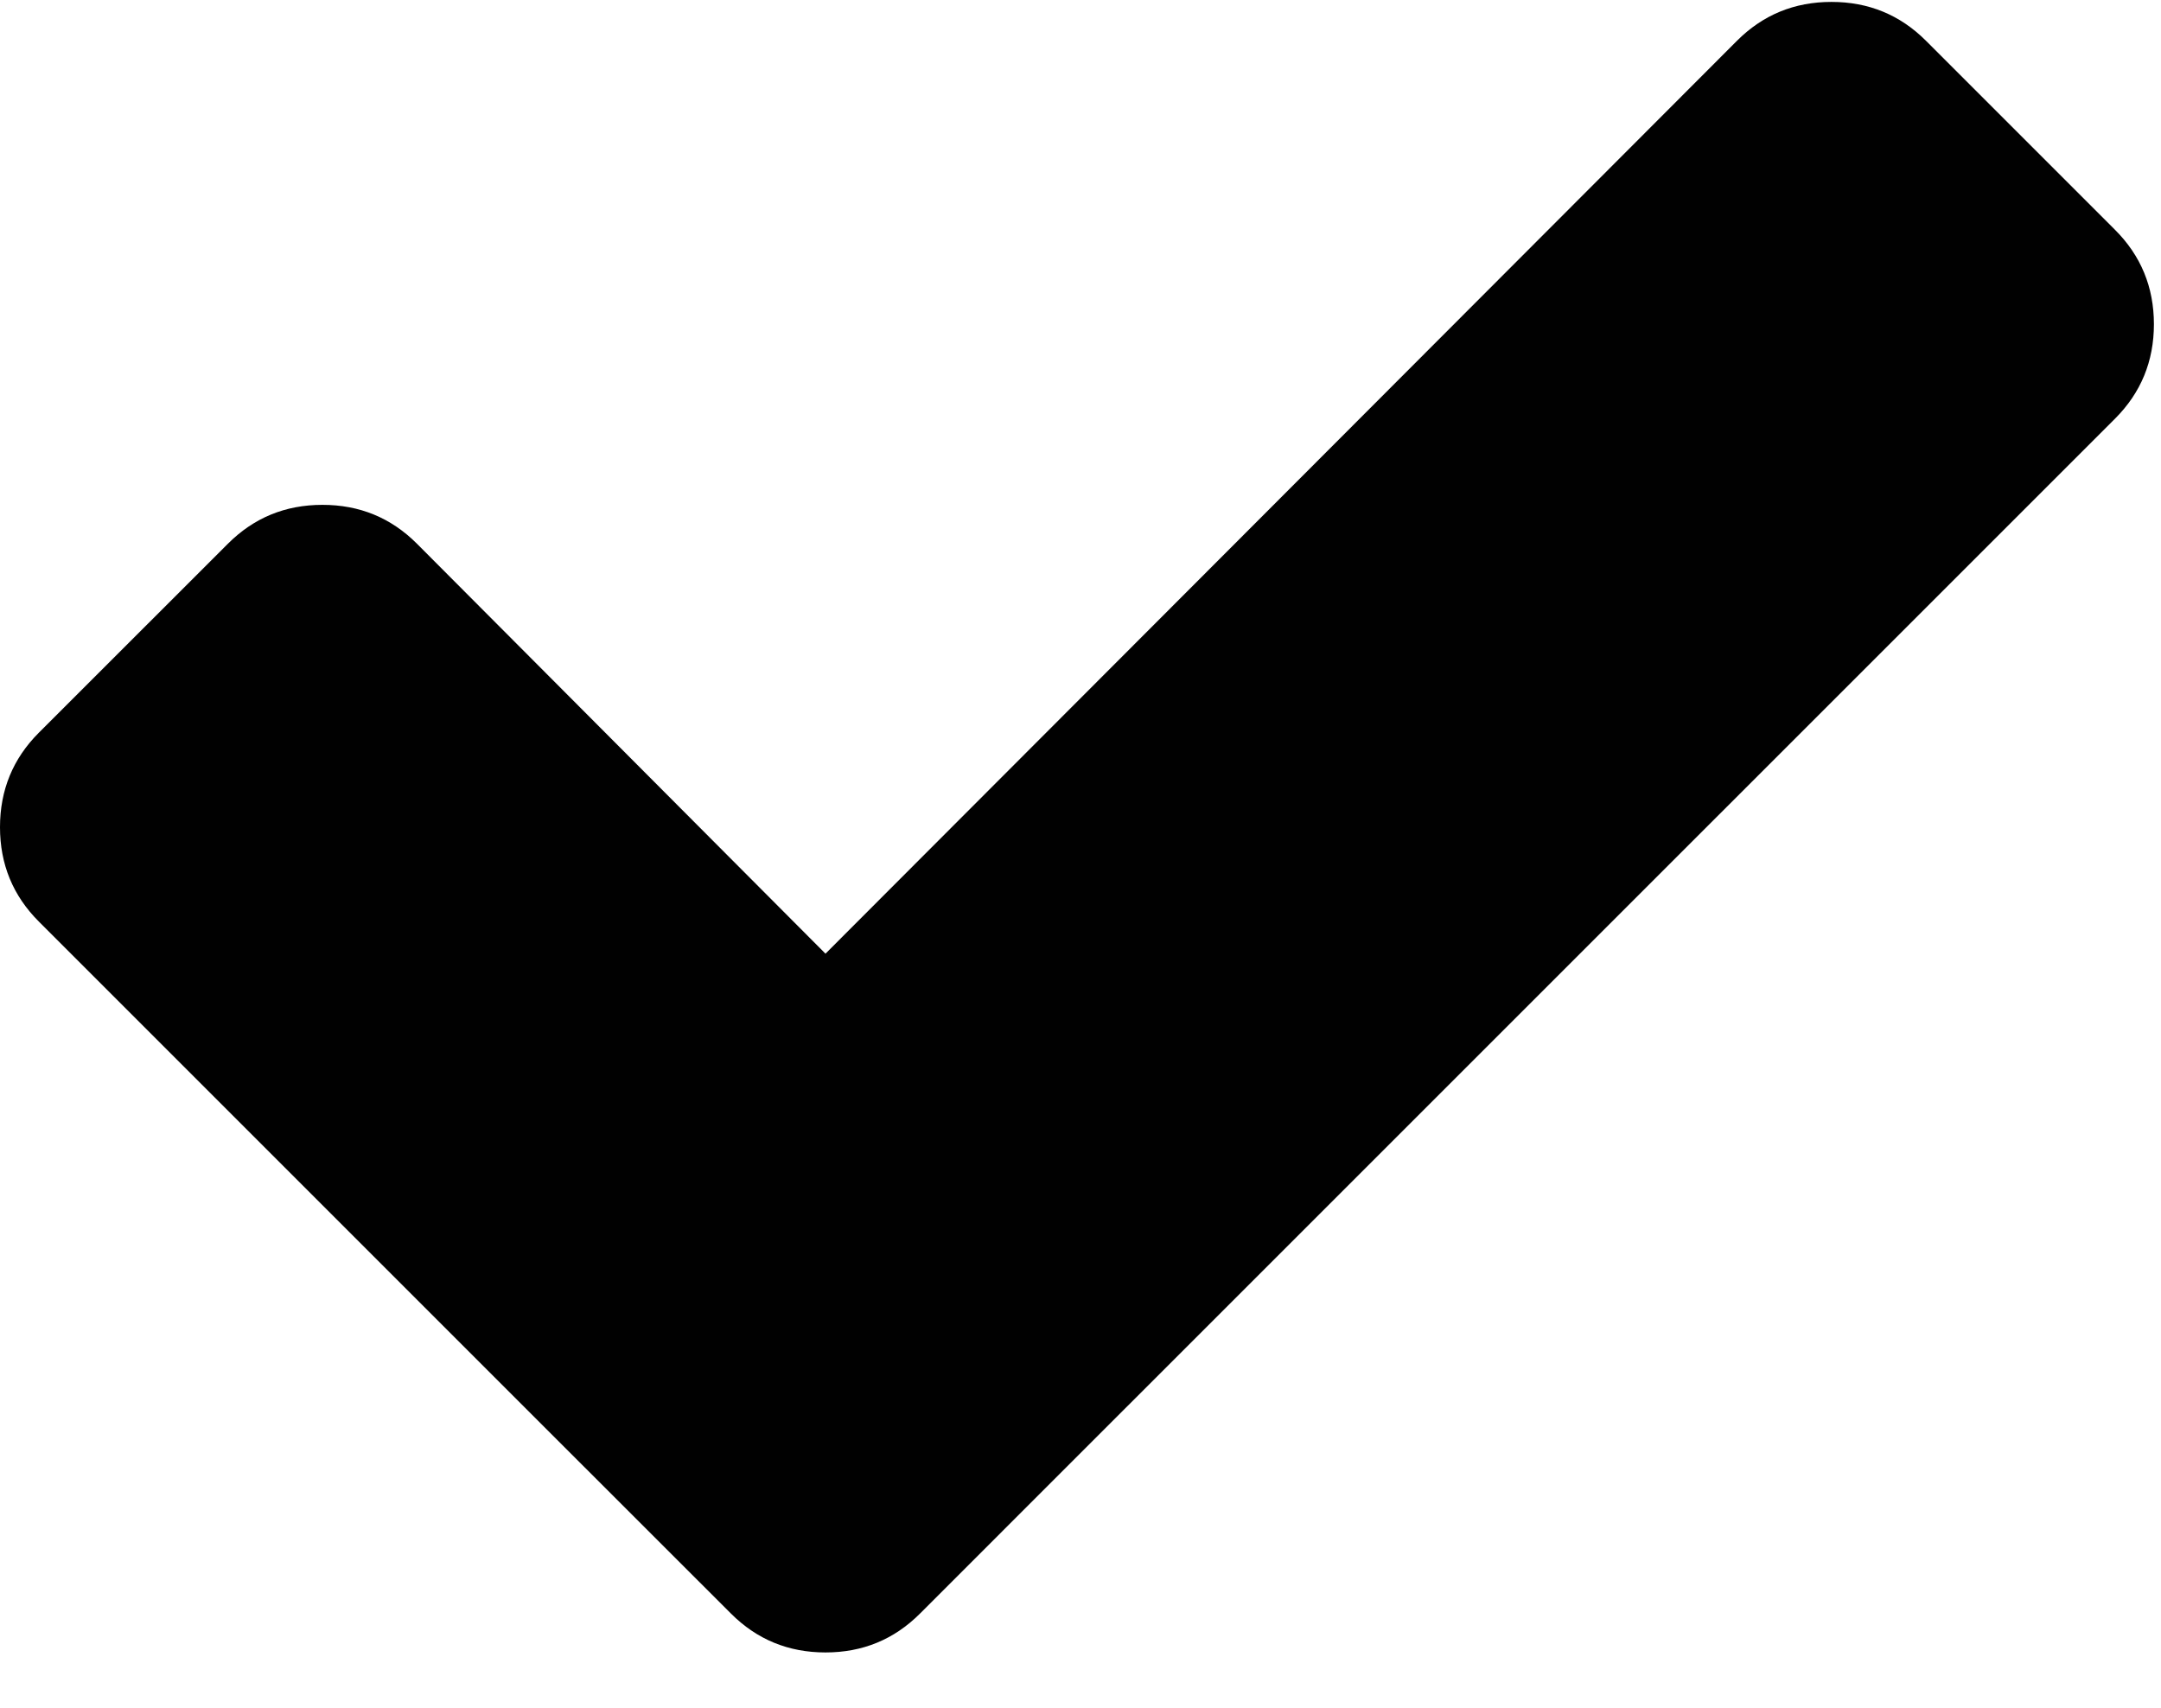
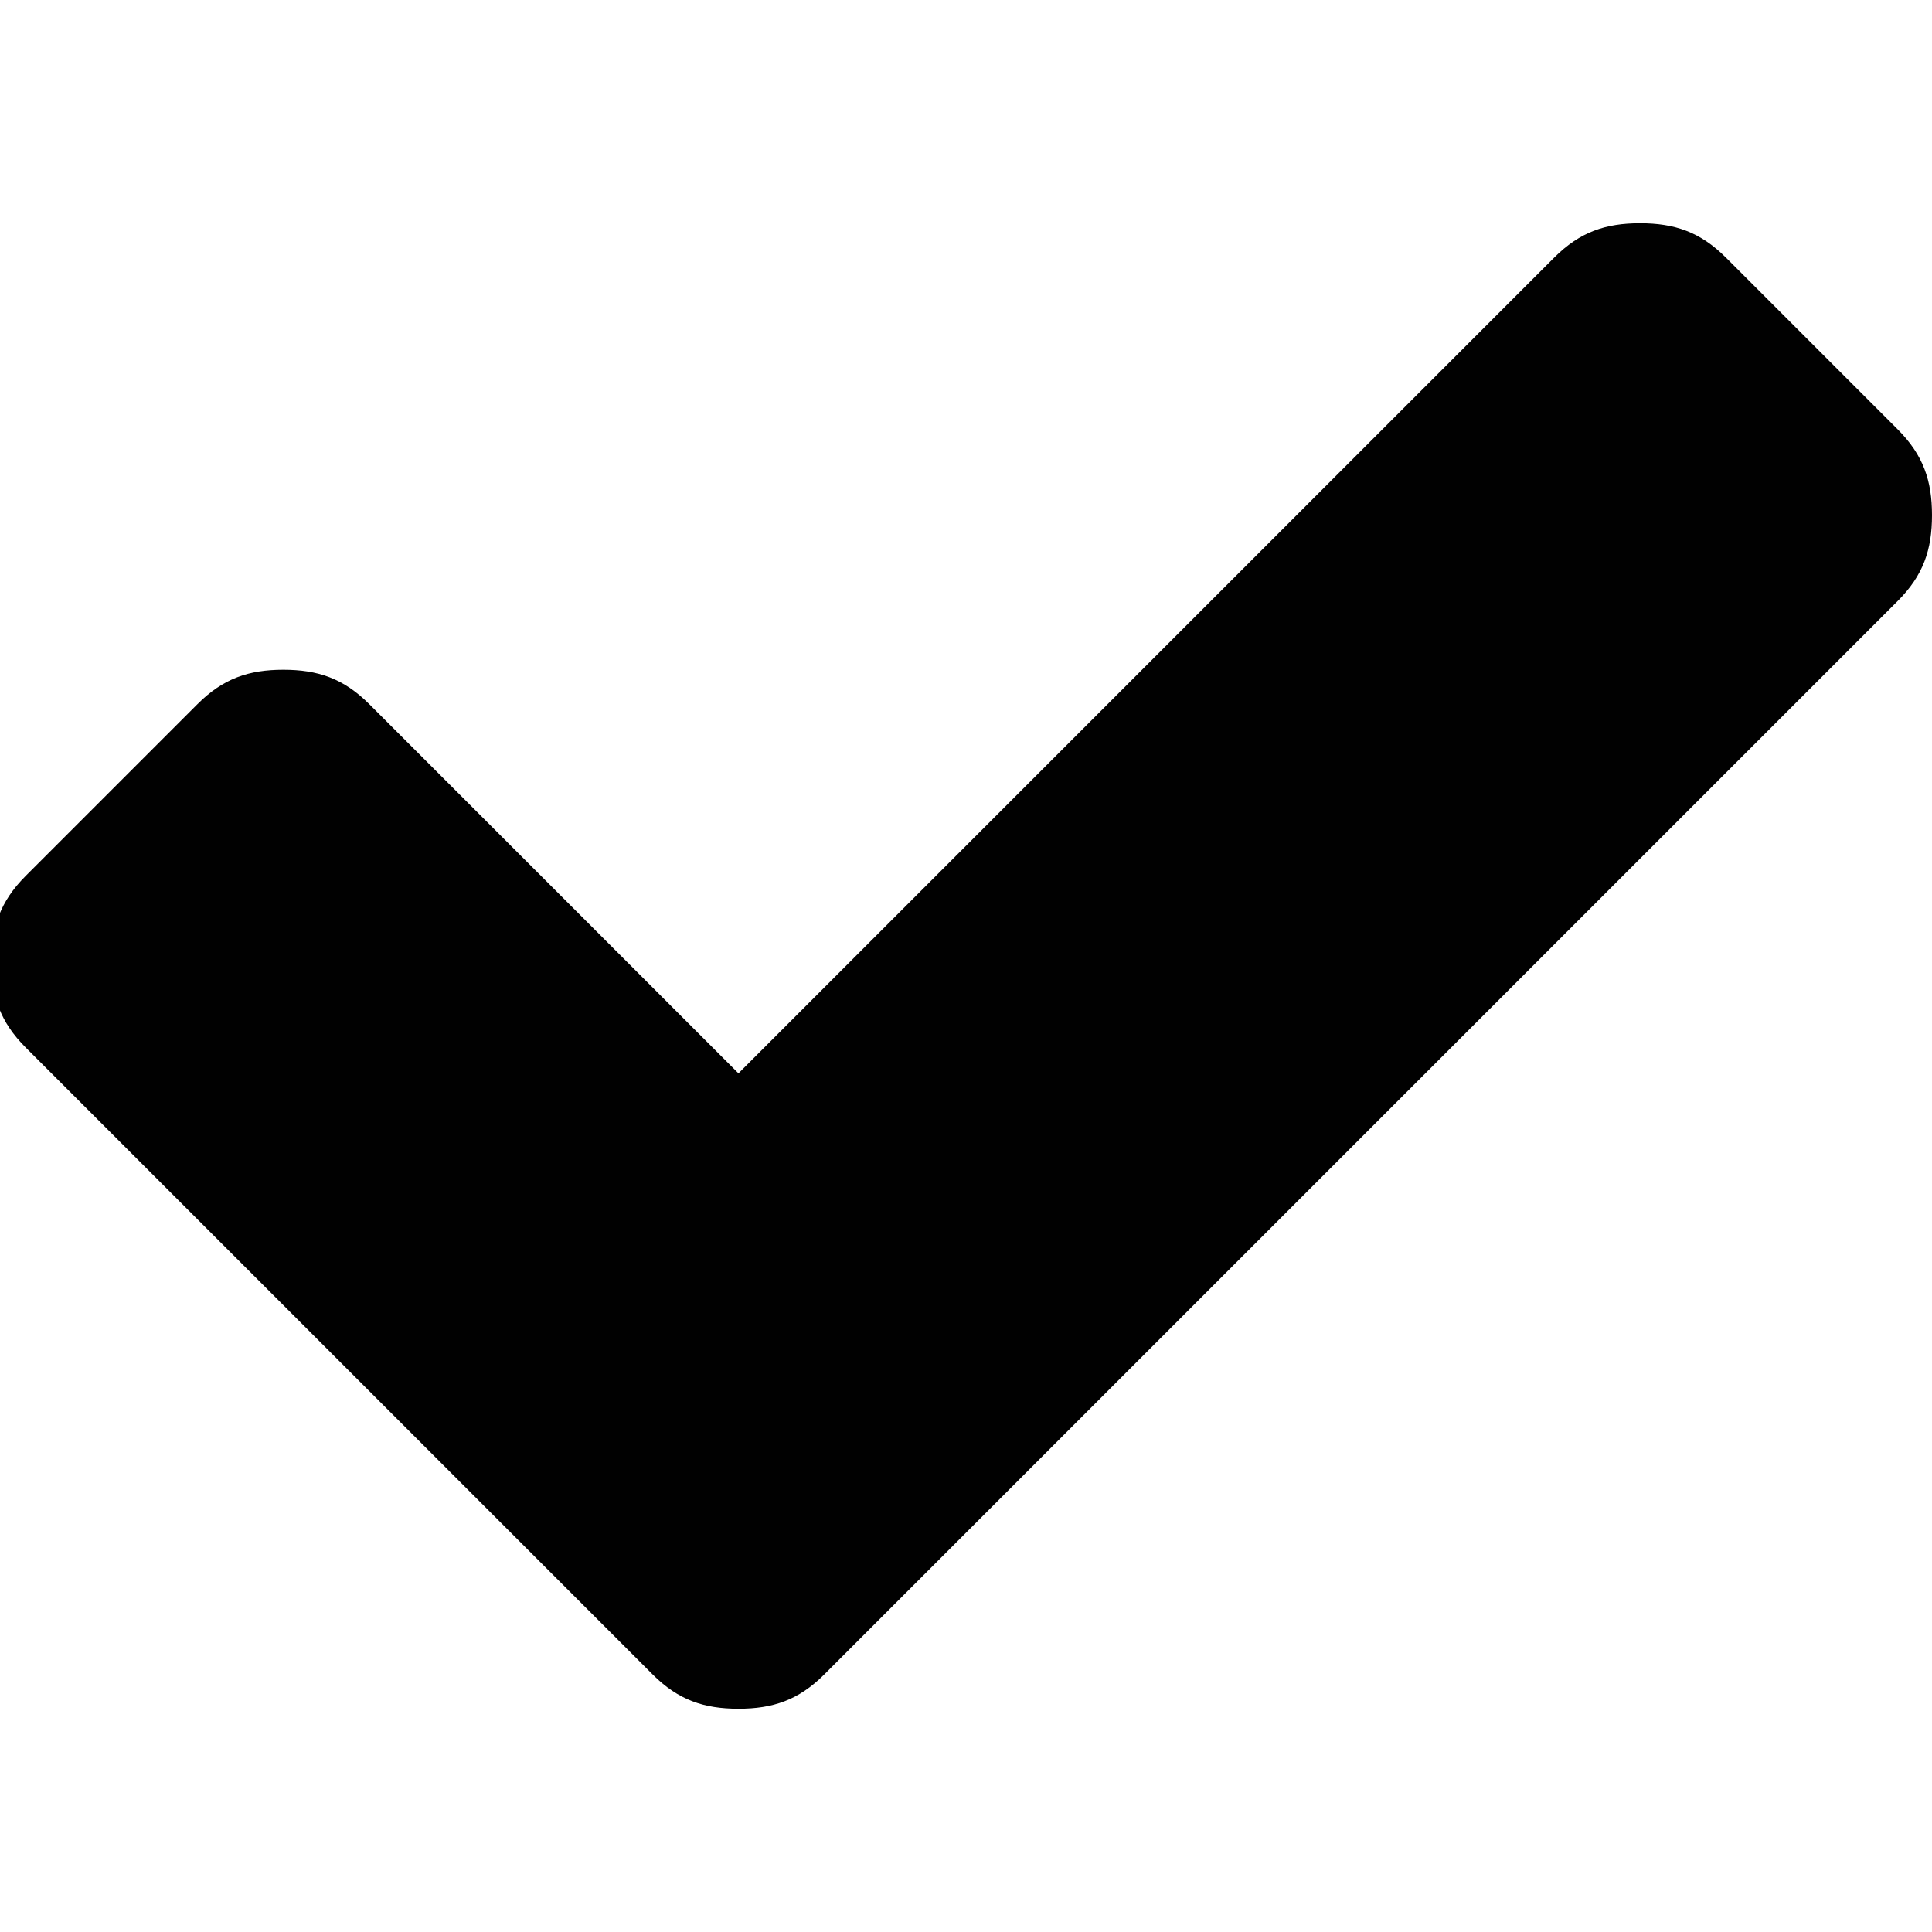
- <svg xmlns="http://www.w3.org/2000/svg" version="1.1" id="Layer_1" x="0px" y="0px" width="22.566px" height="17.833px" viewBox="0 2.167 22.566 17.833" enable-background="new 0 2.167 22.566 17.833" xml:space="preserve">
+ <svg xmlns="http://www.w3.org/2000/svg" version="1.1" id="Layer_1" x="0px" y="0px" viewBox="-294 387.7 22.5 22.5" enable-background="new -294 387.7 22.5 22.5" xml:space="preserve">
  <g>
-     <path fill="#010101" d="M22.492,5.552c0,0.387-0.135,0.716-0.406,0.987L11.58,17.044l-1.973,1.973   c-0.271,0.271-0.599,0.406-0.987,0.406c-0.387,0-0.716-0.135-0.987-0.406L5.66,17.045l-5.253-5.253C0.135,11.521,0,11.192,0,10.805   c0-0.387,0.135-0.716,0.406-0.987L2.38,7.845c0.271-0.271,0.599-0.406,0.987-0.406s0.716,0.135,0.987,0.406l4.266,4.281   l9.518-9.533c0.271-0.271,0.599-0.406,0.987-0.406c0.387,0,0.716,0.135,0.987,0.406l1.973,1.973   C22.356,4.836,22.492,5.166,22.492,5.552z" />
+     <path fill="#010101" d="M-271.5,393.7c0,0.4-0.1,0.7-0.4,1l-10.5,10.5l-2,2c-0.3,0.3-0.6,0.4-1,0.4c-0.4,0-0.7-0.1-1-0.4l-2-2   l-5.3-5.3c-0.3-0.3-0.4-0.6-0.4-1s0.1-0.7,0.4-1l2-2c0.3-0.3,0.6-0.4,1-0.4s0.7,0.1,1,0.4l4.3,4.3l9.5-9.5c0.3-0.3,0.6-0.4,1-0.4   c0.4,0,0.7,0.1,1,0.4l2,2C-271.6,393-271.5,393.3-271.5,393.7z" />
  </g>
</svg>
